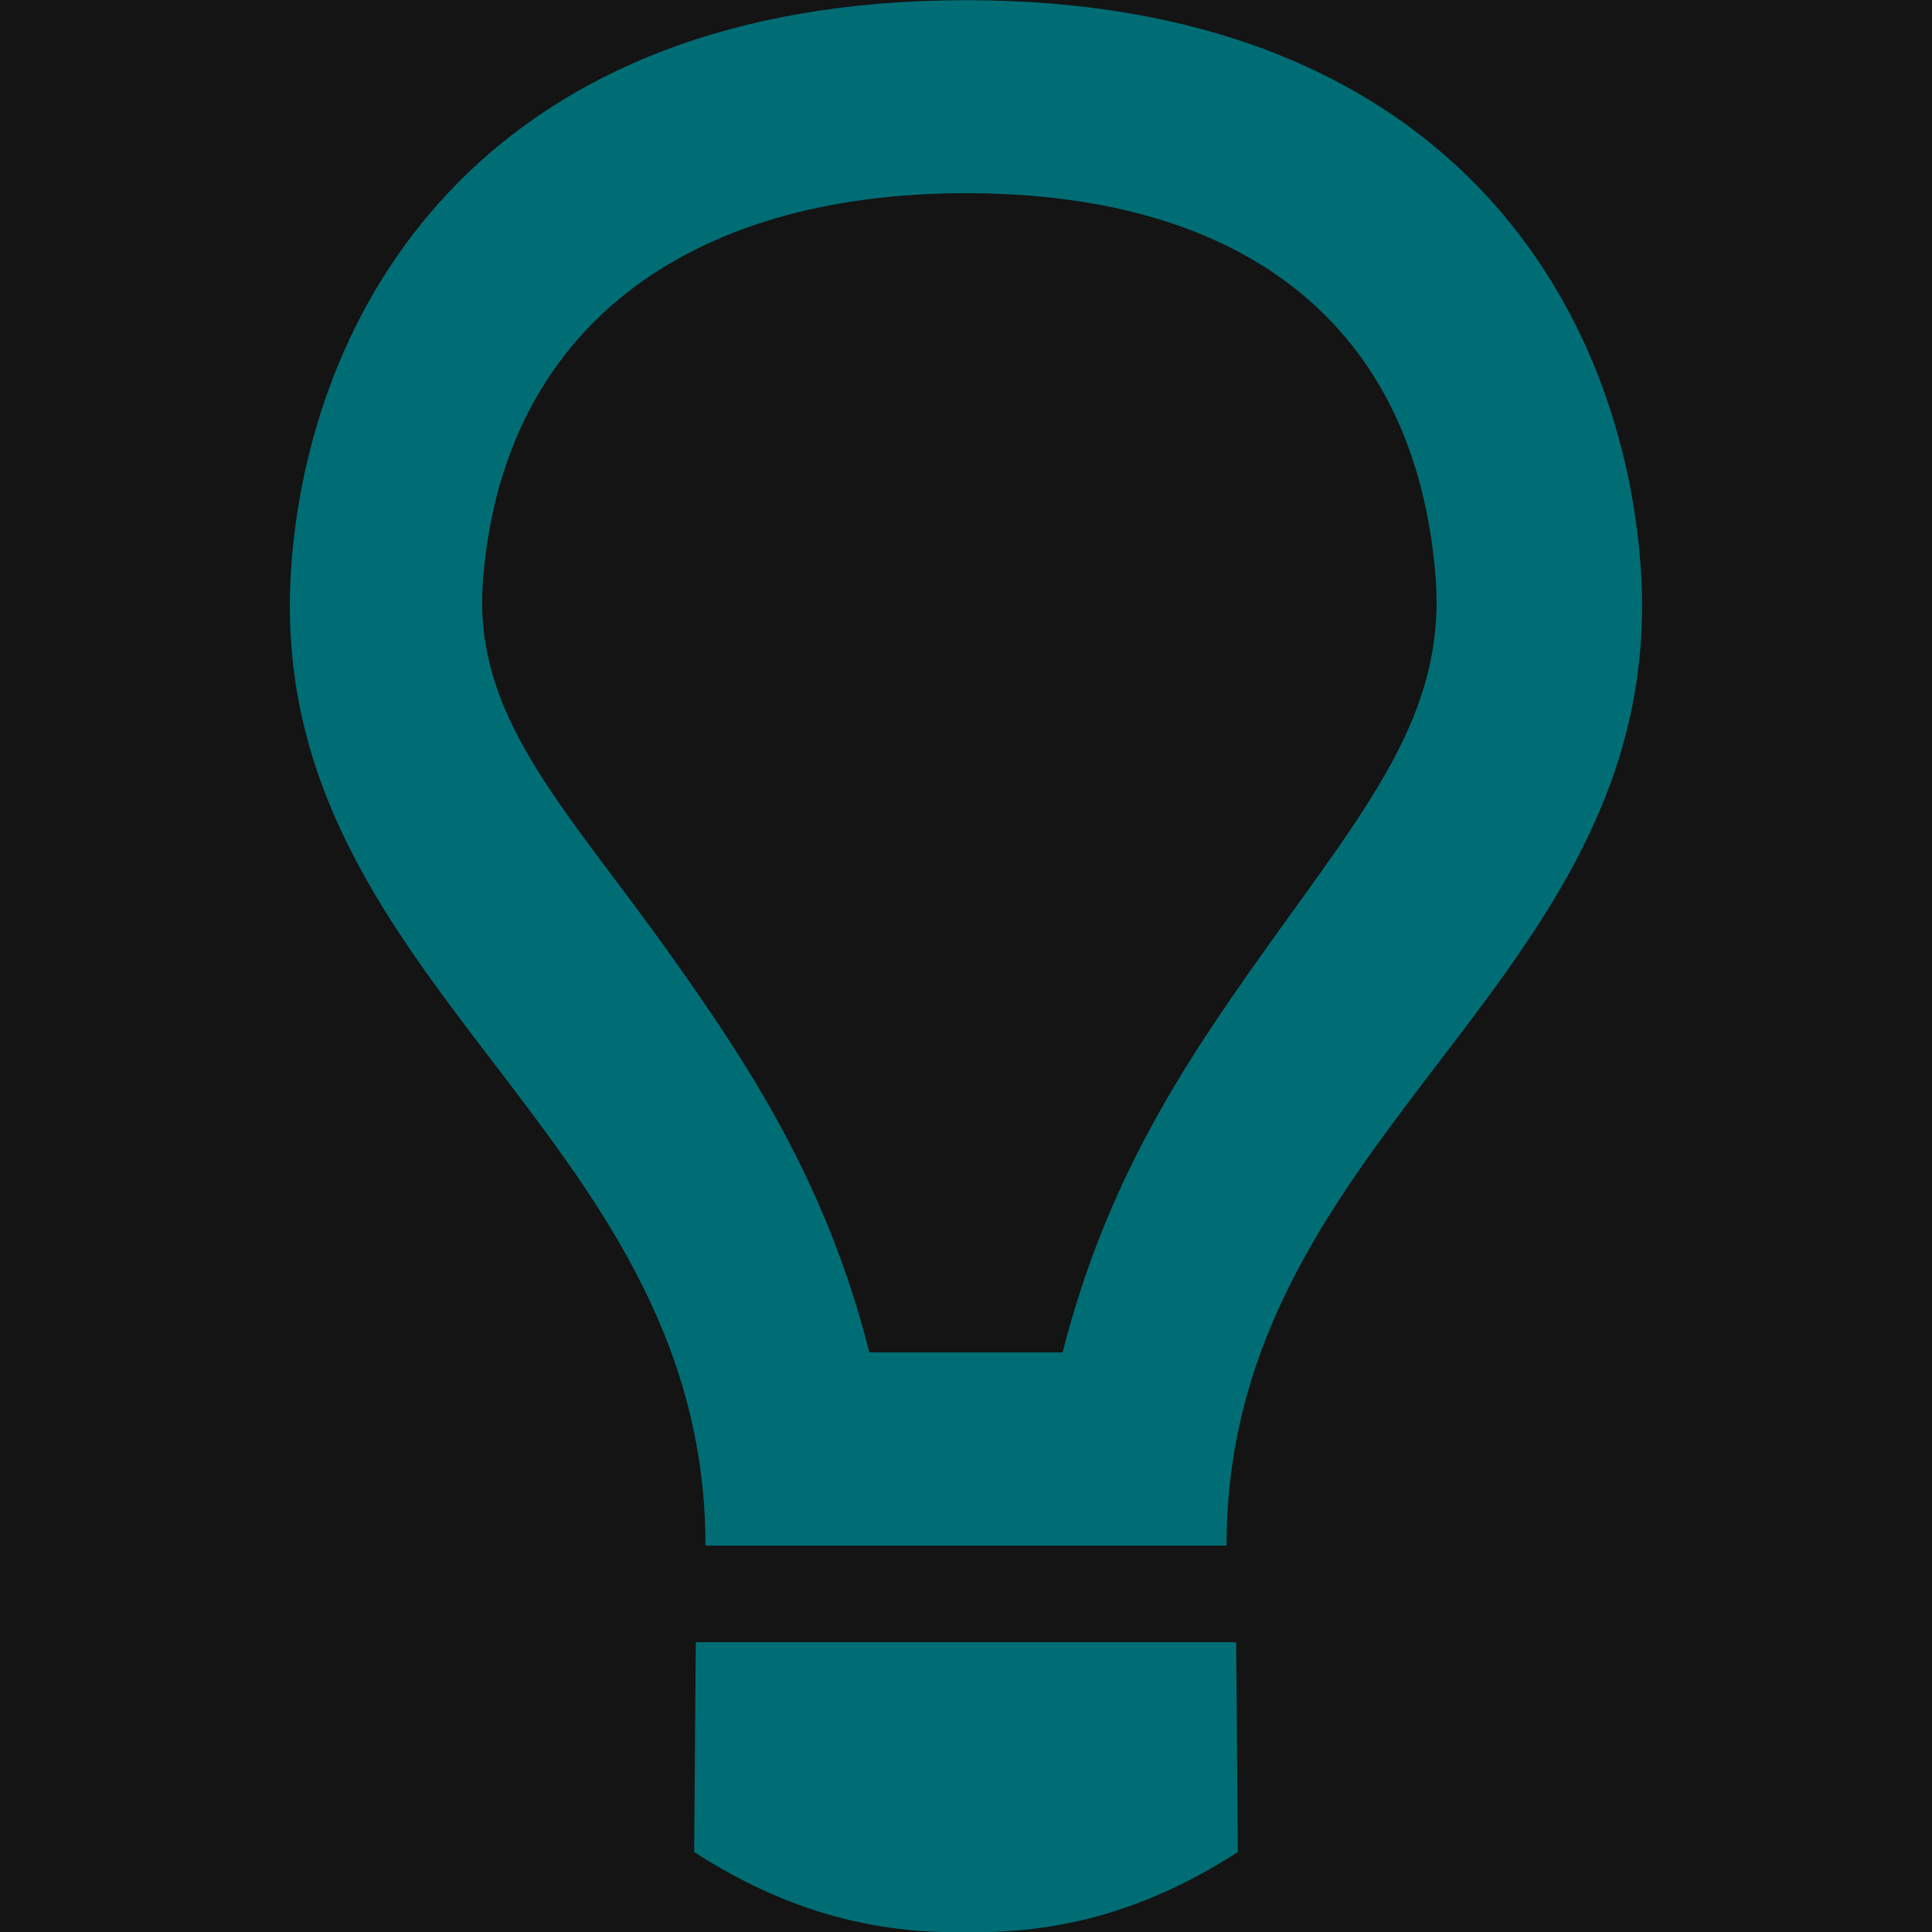
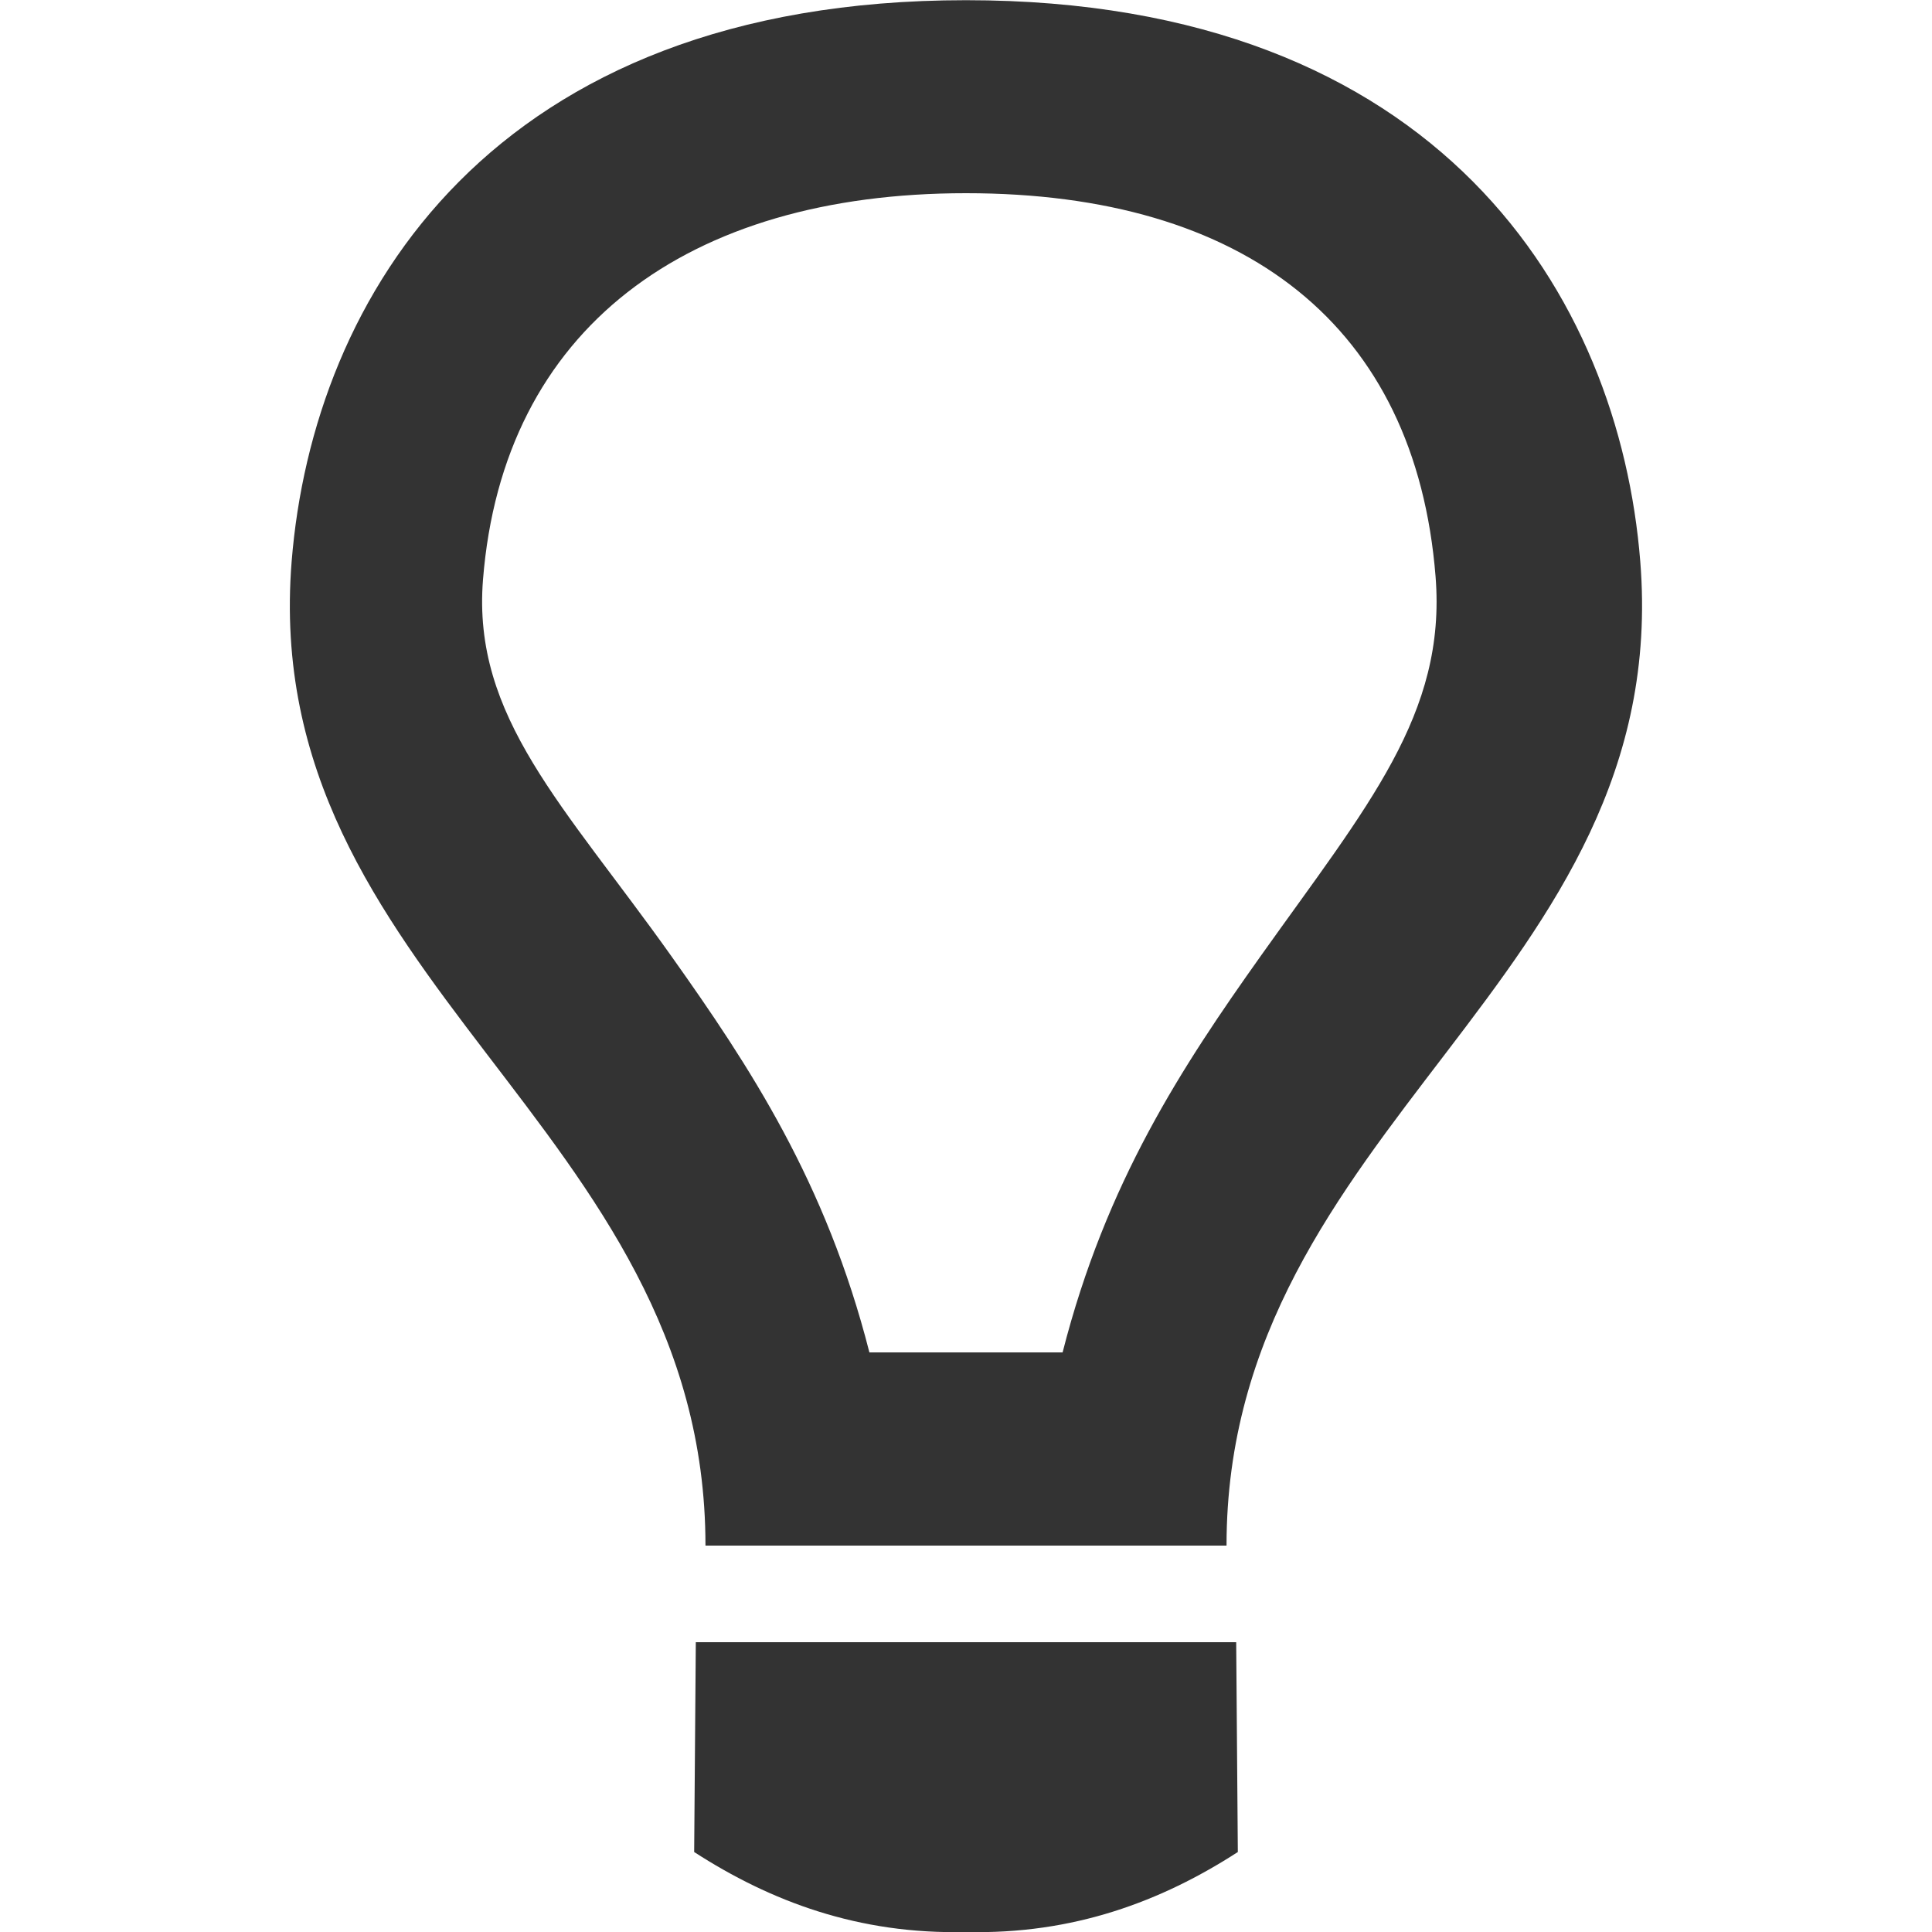
<svg xmlns="http://www.w3.org/2000/svg" version="1.1" width="20" height="20" viewBox="0 0 20 20">
-   <rect fill="#141414" x="0" y="0" width="20" height="20" />
-   <path fill="#006d75" d="M7.186 19.172c0.789 0.51 1.701 0.855 2.814 0.828 1.111 0.027 2.025-0.318 2.814-0.828l-0.017-2.172h-5.594l-0.017 2.172zM12.697 16c0-4.357 4.63-5.848 4.283-10.188-0.218-2.738-2.073-5.81-6.98-5.81s-6.762 3.072-6.981 5.811c-0.347 4.339 4.284 5.83 4.284 10.187h5.394zM5 6c0.207-2.598 2.113-4 5-4s4.654 1.371 4.861 3.969c0.113 1.424-0.705 2.373-1.809 3.926-0.814 1.146-1.603 2.343-2.052 4.105h-2c-0.449-1.762-1.238-2.959-2.053-4.106-1.103-1.552-2.061-2.47-1.947-3.894z" />
+   <path fill="#333" d="M7.186 19.172c0.789 0.51 1.701 0.855 2.814 0.828 1.111 0.027 2.025-0.318 2.814-0.828l-0.017-2.172h-5.594l-0.017 2.172zM12.697 16c0-4.357 4.63-5.848 4.283-10.188-0.218-2.738-2.073-5.81-6.98-5.81s-6.762 3.072-6.981 5.811c-0.347 4.339 4.284 5.83 4.284 10.187h5.394zM5 6c0.207-2.598 2.113-4 5-4s4.654 1.371 4.861 3.969c0.113 1.424-0.705 2.373-1.809 3.926-0.814 1.146-1.603 2.343-2.052 4.105h-2c-0.449-1.762-1.238-2.959-2.053-4.106-1.103-1.552-2.061-2.47-1.947-3.894z" />
</svg>
